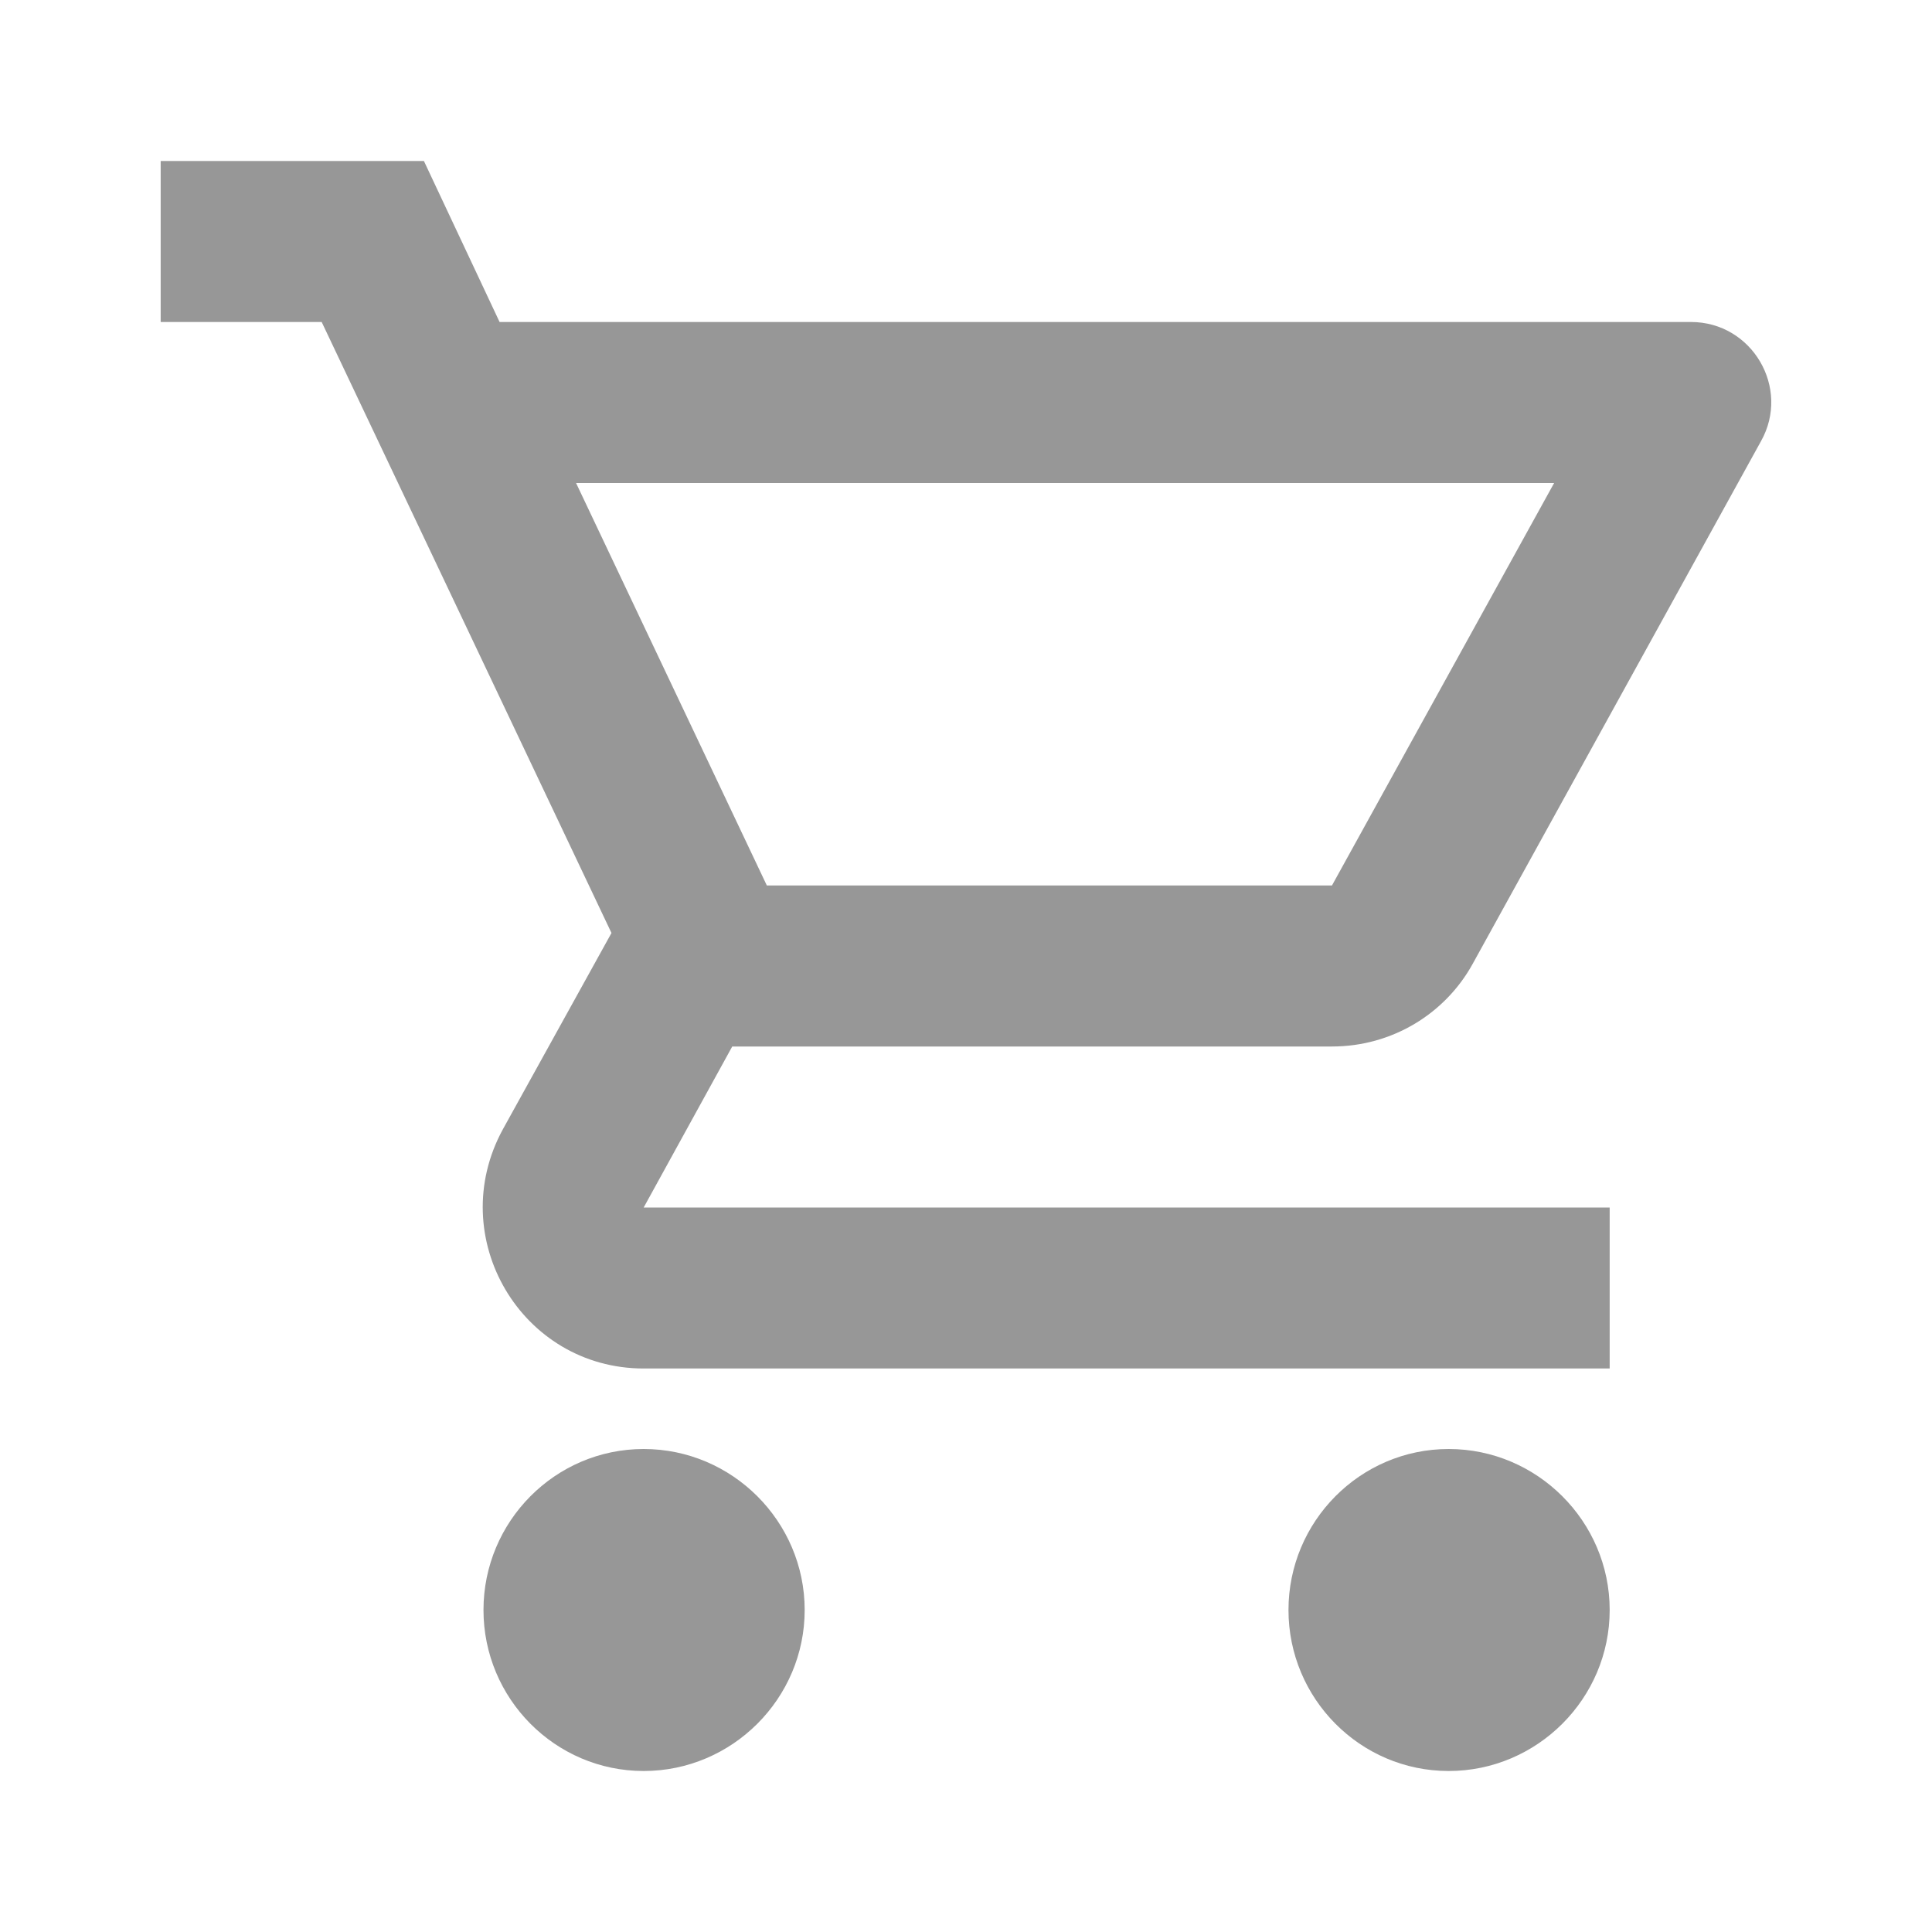
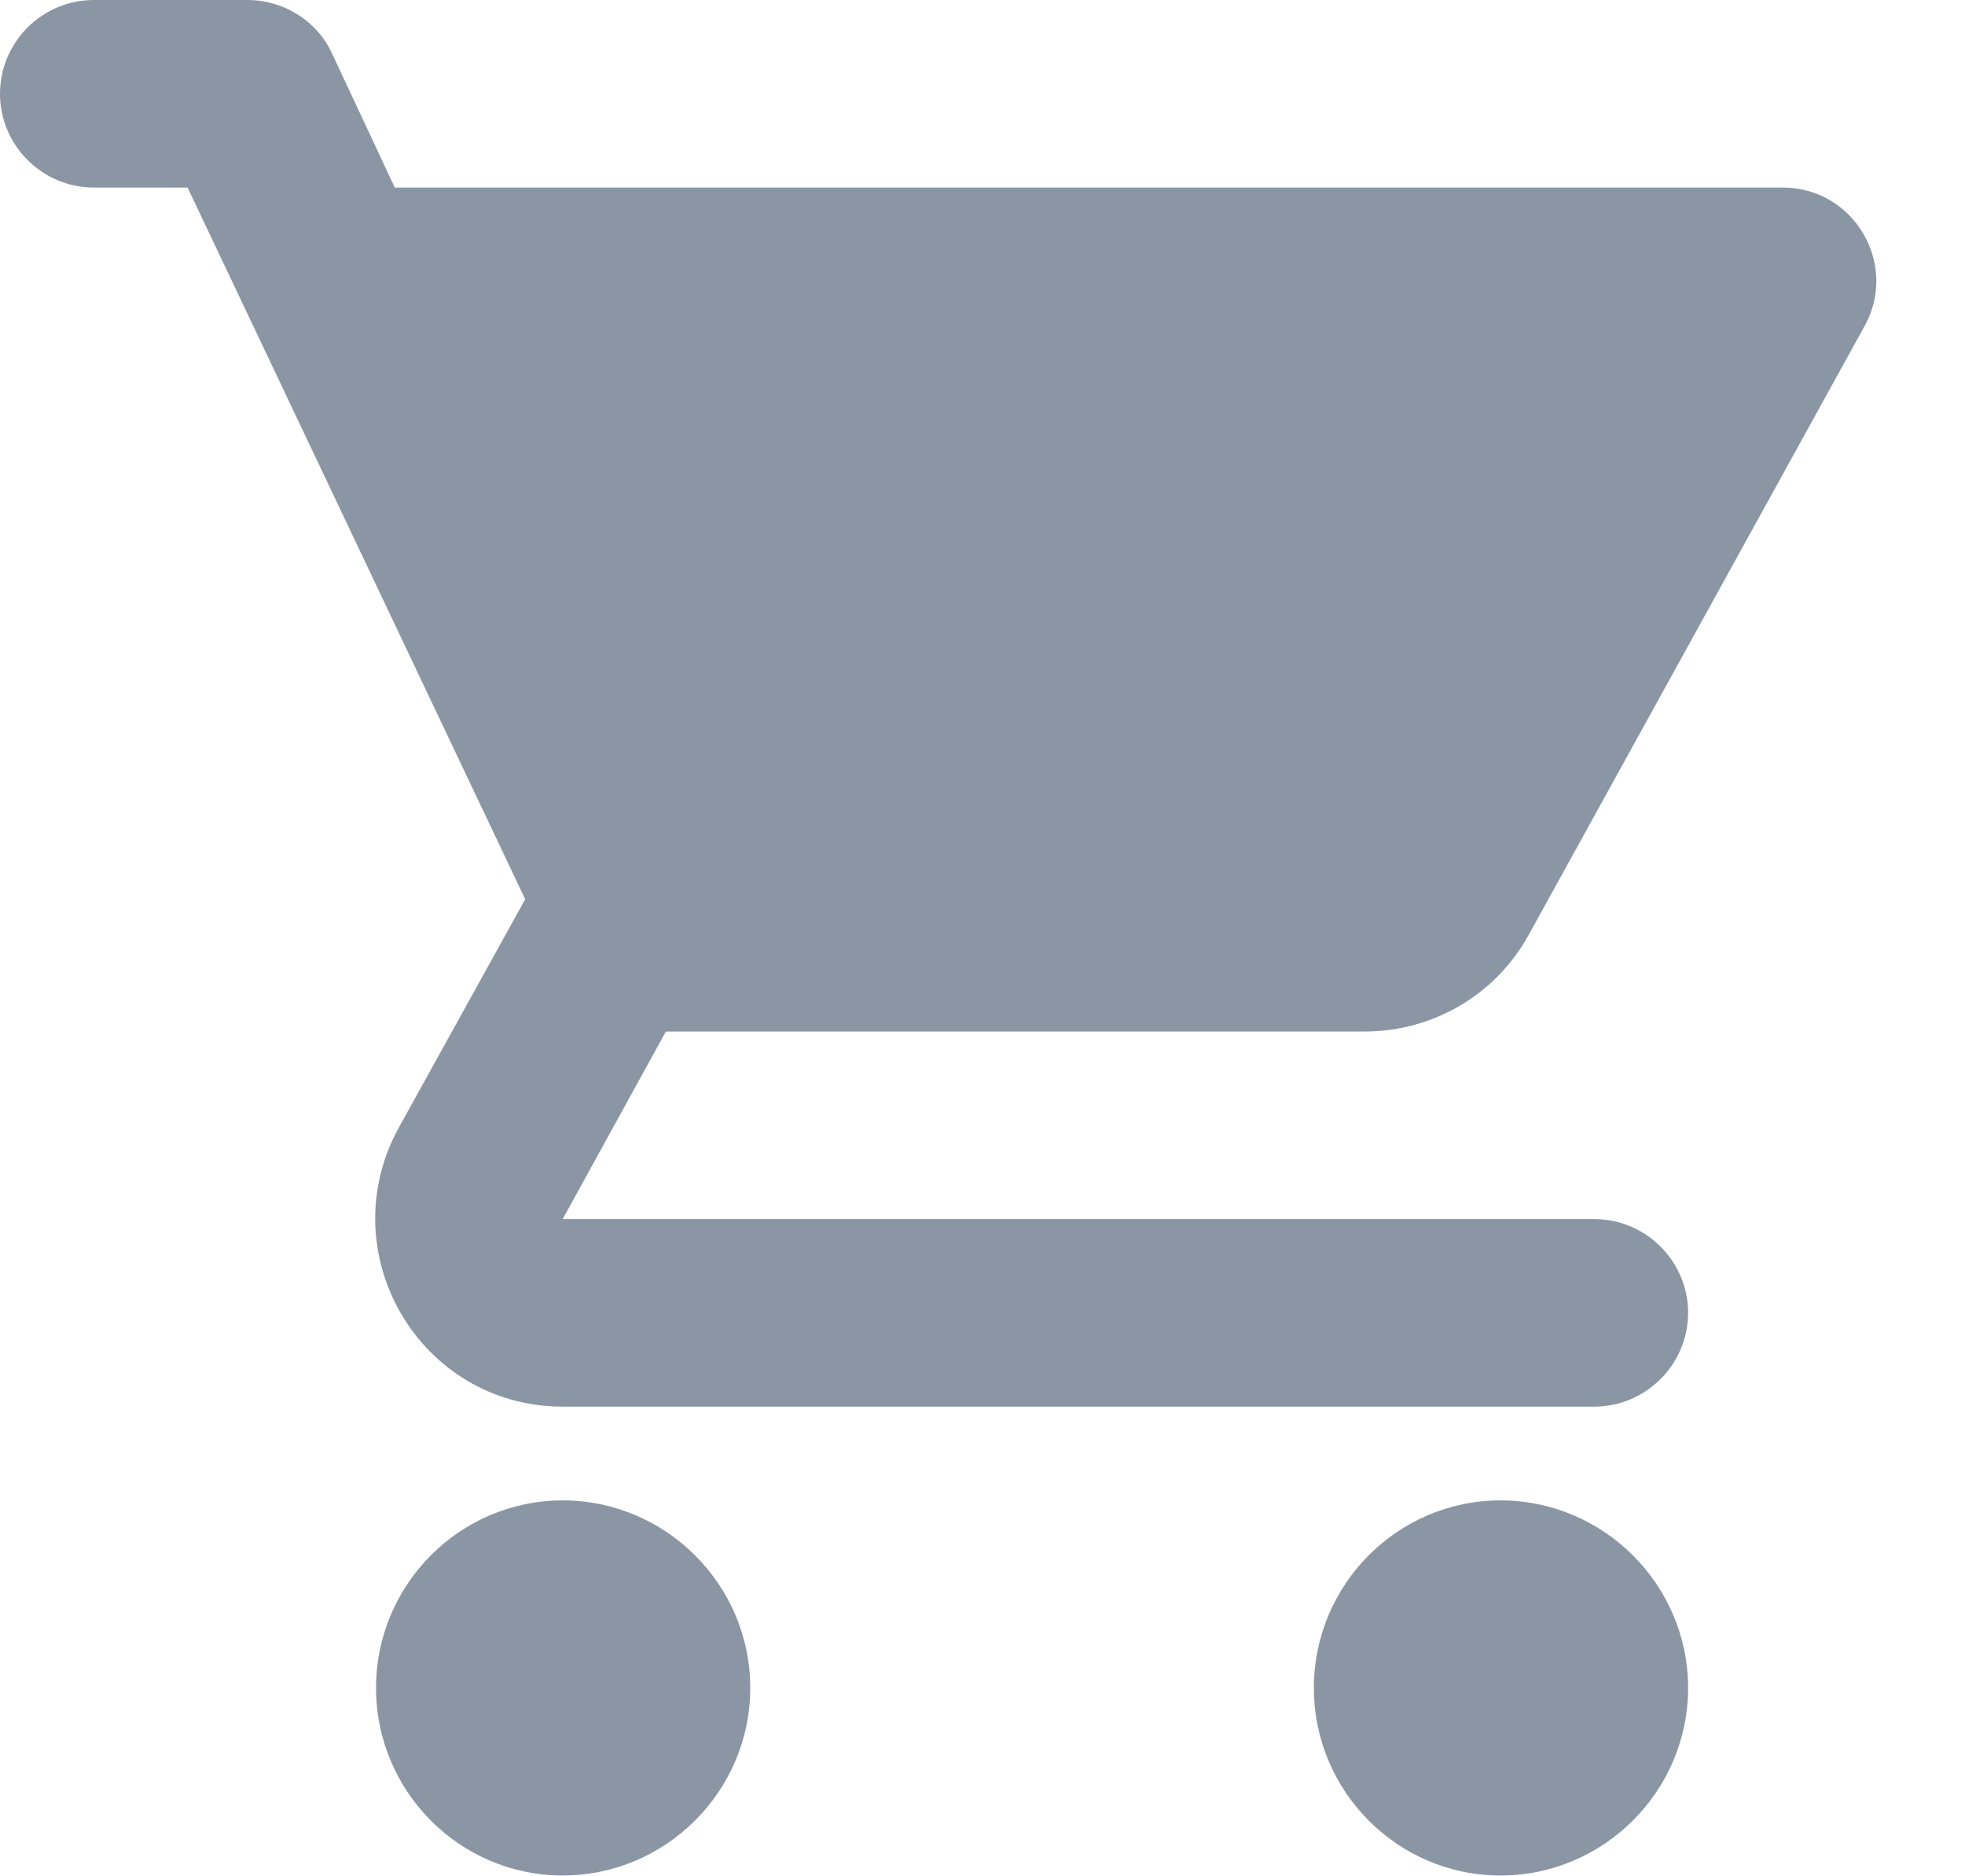
- <svg xmlns="http://www.w3.org/2000/svg" width="24" height="24" viewBox="0 0 24 24" fill="none">
-   <path d="M16.546 13C17.296 13 17.956 12.59 18.296 11.97L21.876 5.48C22.246 4.82 21.766 4 21.006 4H6.206L5.266 2H1.996V4H3.996L7.596 11.59L6.246 14.03C5.516 15.37 6.476 17 7.996 17H19.996V15H7.996L9.096 13H16.546ZM7.156 6H19.306L16.546 11H9.526L7.156 6ZM7.996 18C6.896 18 6.006 18.9 6.006 20C6.006 21.1 6.896 22 7.996 22C9.096 22 9.996 21.1 9.996 20C9.996 18.9 9.096 18 7.996 18ZM17.996 18C16.896 18 16.006 18.9 16.006 20C16.006 21.1 16.896 22 17.996 22C19.096 22 19.996 21.1 19.996 20C19.996 18.9 19.096 18 17.996 18Z" fill="#979797" />
+ <svg xmlns="http://www.w3.org/2000/svg" width="22" height="21" viewBox="0 0 22 21" fill="none">
+   <path fill-rule="evenodd" clip-rule="evenodd" d="M6.3 16.8C5.145 16.8 4.21 17.745 4.21 18.9C4.21 20.055 5.145 21 6.3 21C7.455 21 8.4 20.055 8.4 18.9C8.4 17.745 7.455 16.8 6.3 16.8ZM0 1.05C0 1.627 0.472 2.1 1.05 2.1H2.1L5.88 10.069L4.462 12.631C3.696 14.038 4.704 15.75 6.3 15.75H17.85C18.427 15.75 18.9 15.277 18.9 14.7C18.9 14.122 18.427 13.65 17.85 13.65H6.3L7.455 11.55H15.277C16.065 11.55 16.758 11.119 17.115 10.468L20.874 3.654C21.262 2.961 20.758 2.1 19.96 2.1H4.42L3.717 0.598C3.549 0.231 3.171 0 2.772 0H1.05C0.472 0 0 0.472 0 1.05ZM16.8 16.8C15.645 16.8 14.71 17.745 14.71 18.9C14.71 20.055 15.645 21 16.8 21C17.955 21 18.9 20.055 18.9 18.9C18.9 17.745 17.955 16.8 16.8 16.8Z" fill="#8B96A5" />
</svg>
